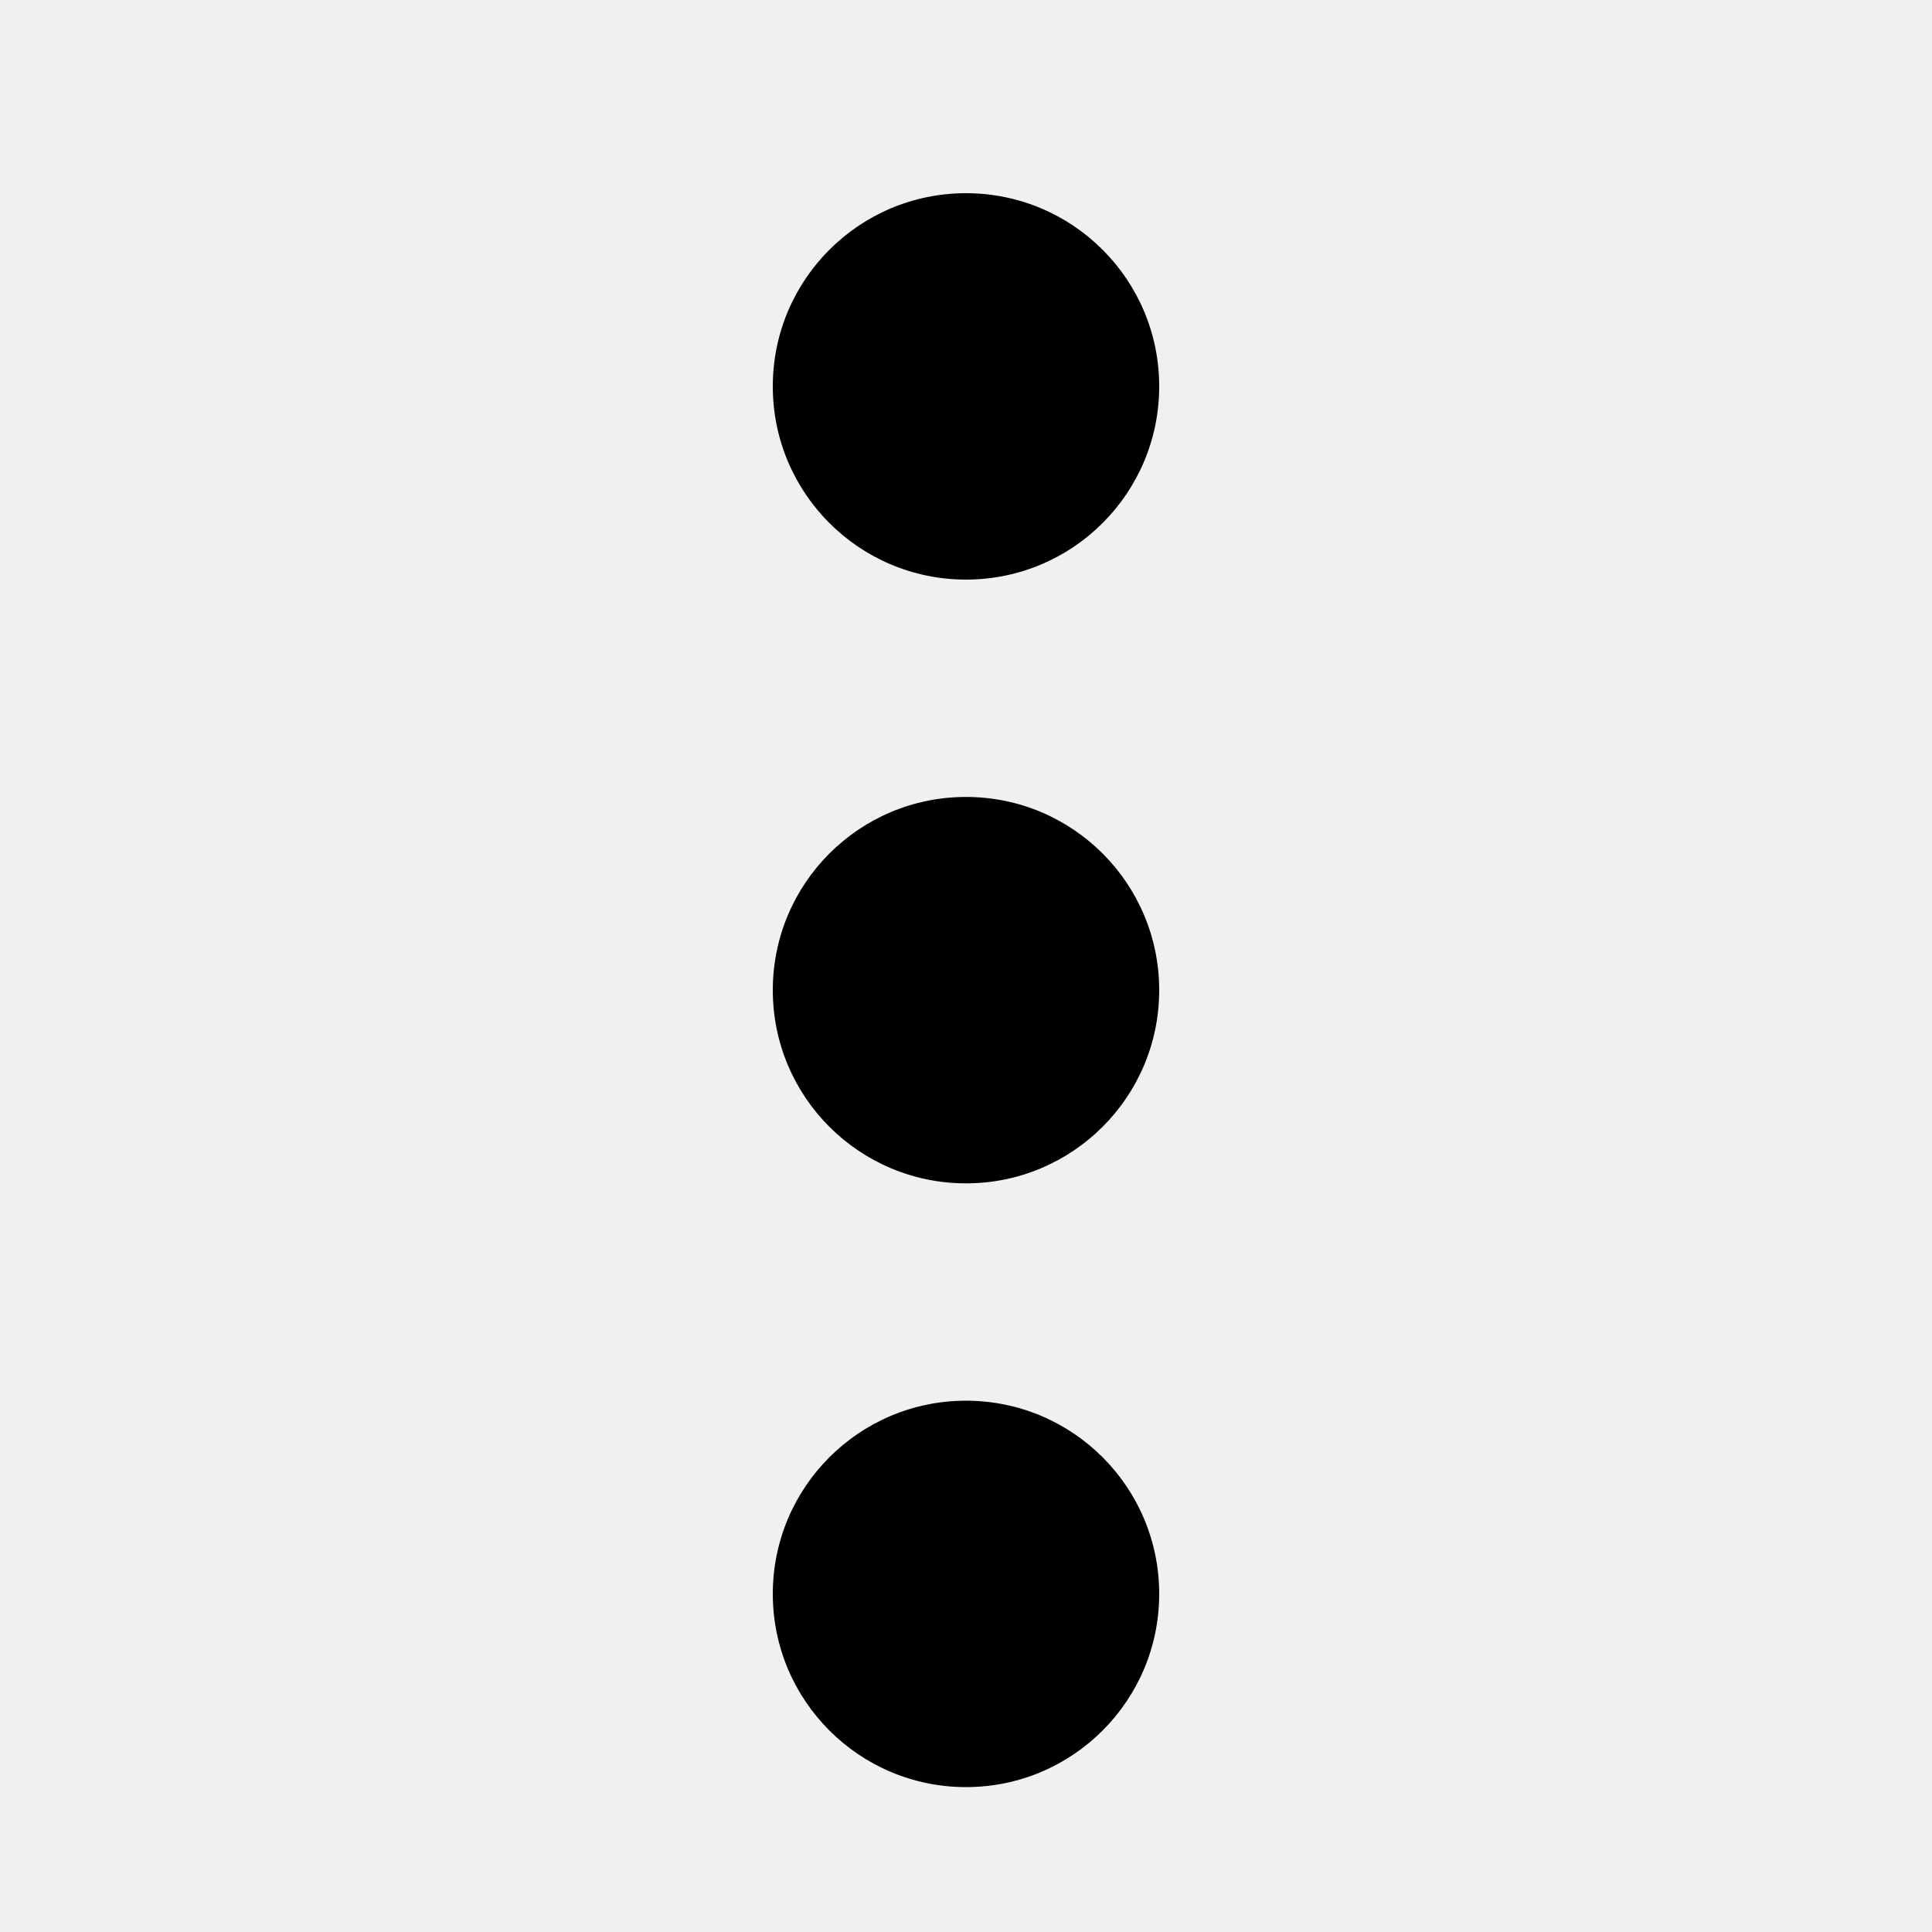
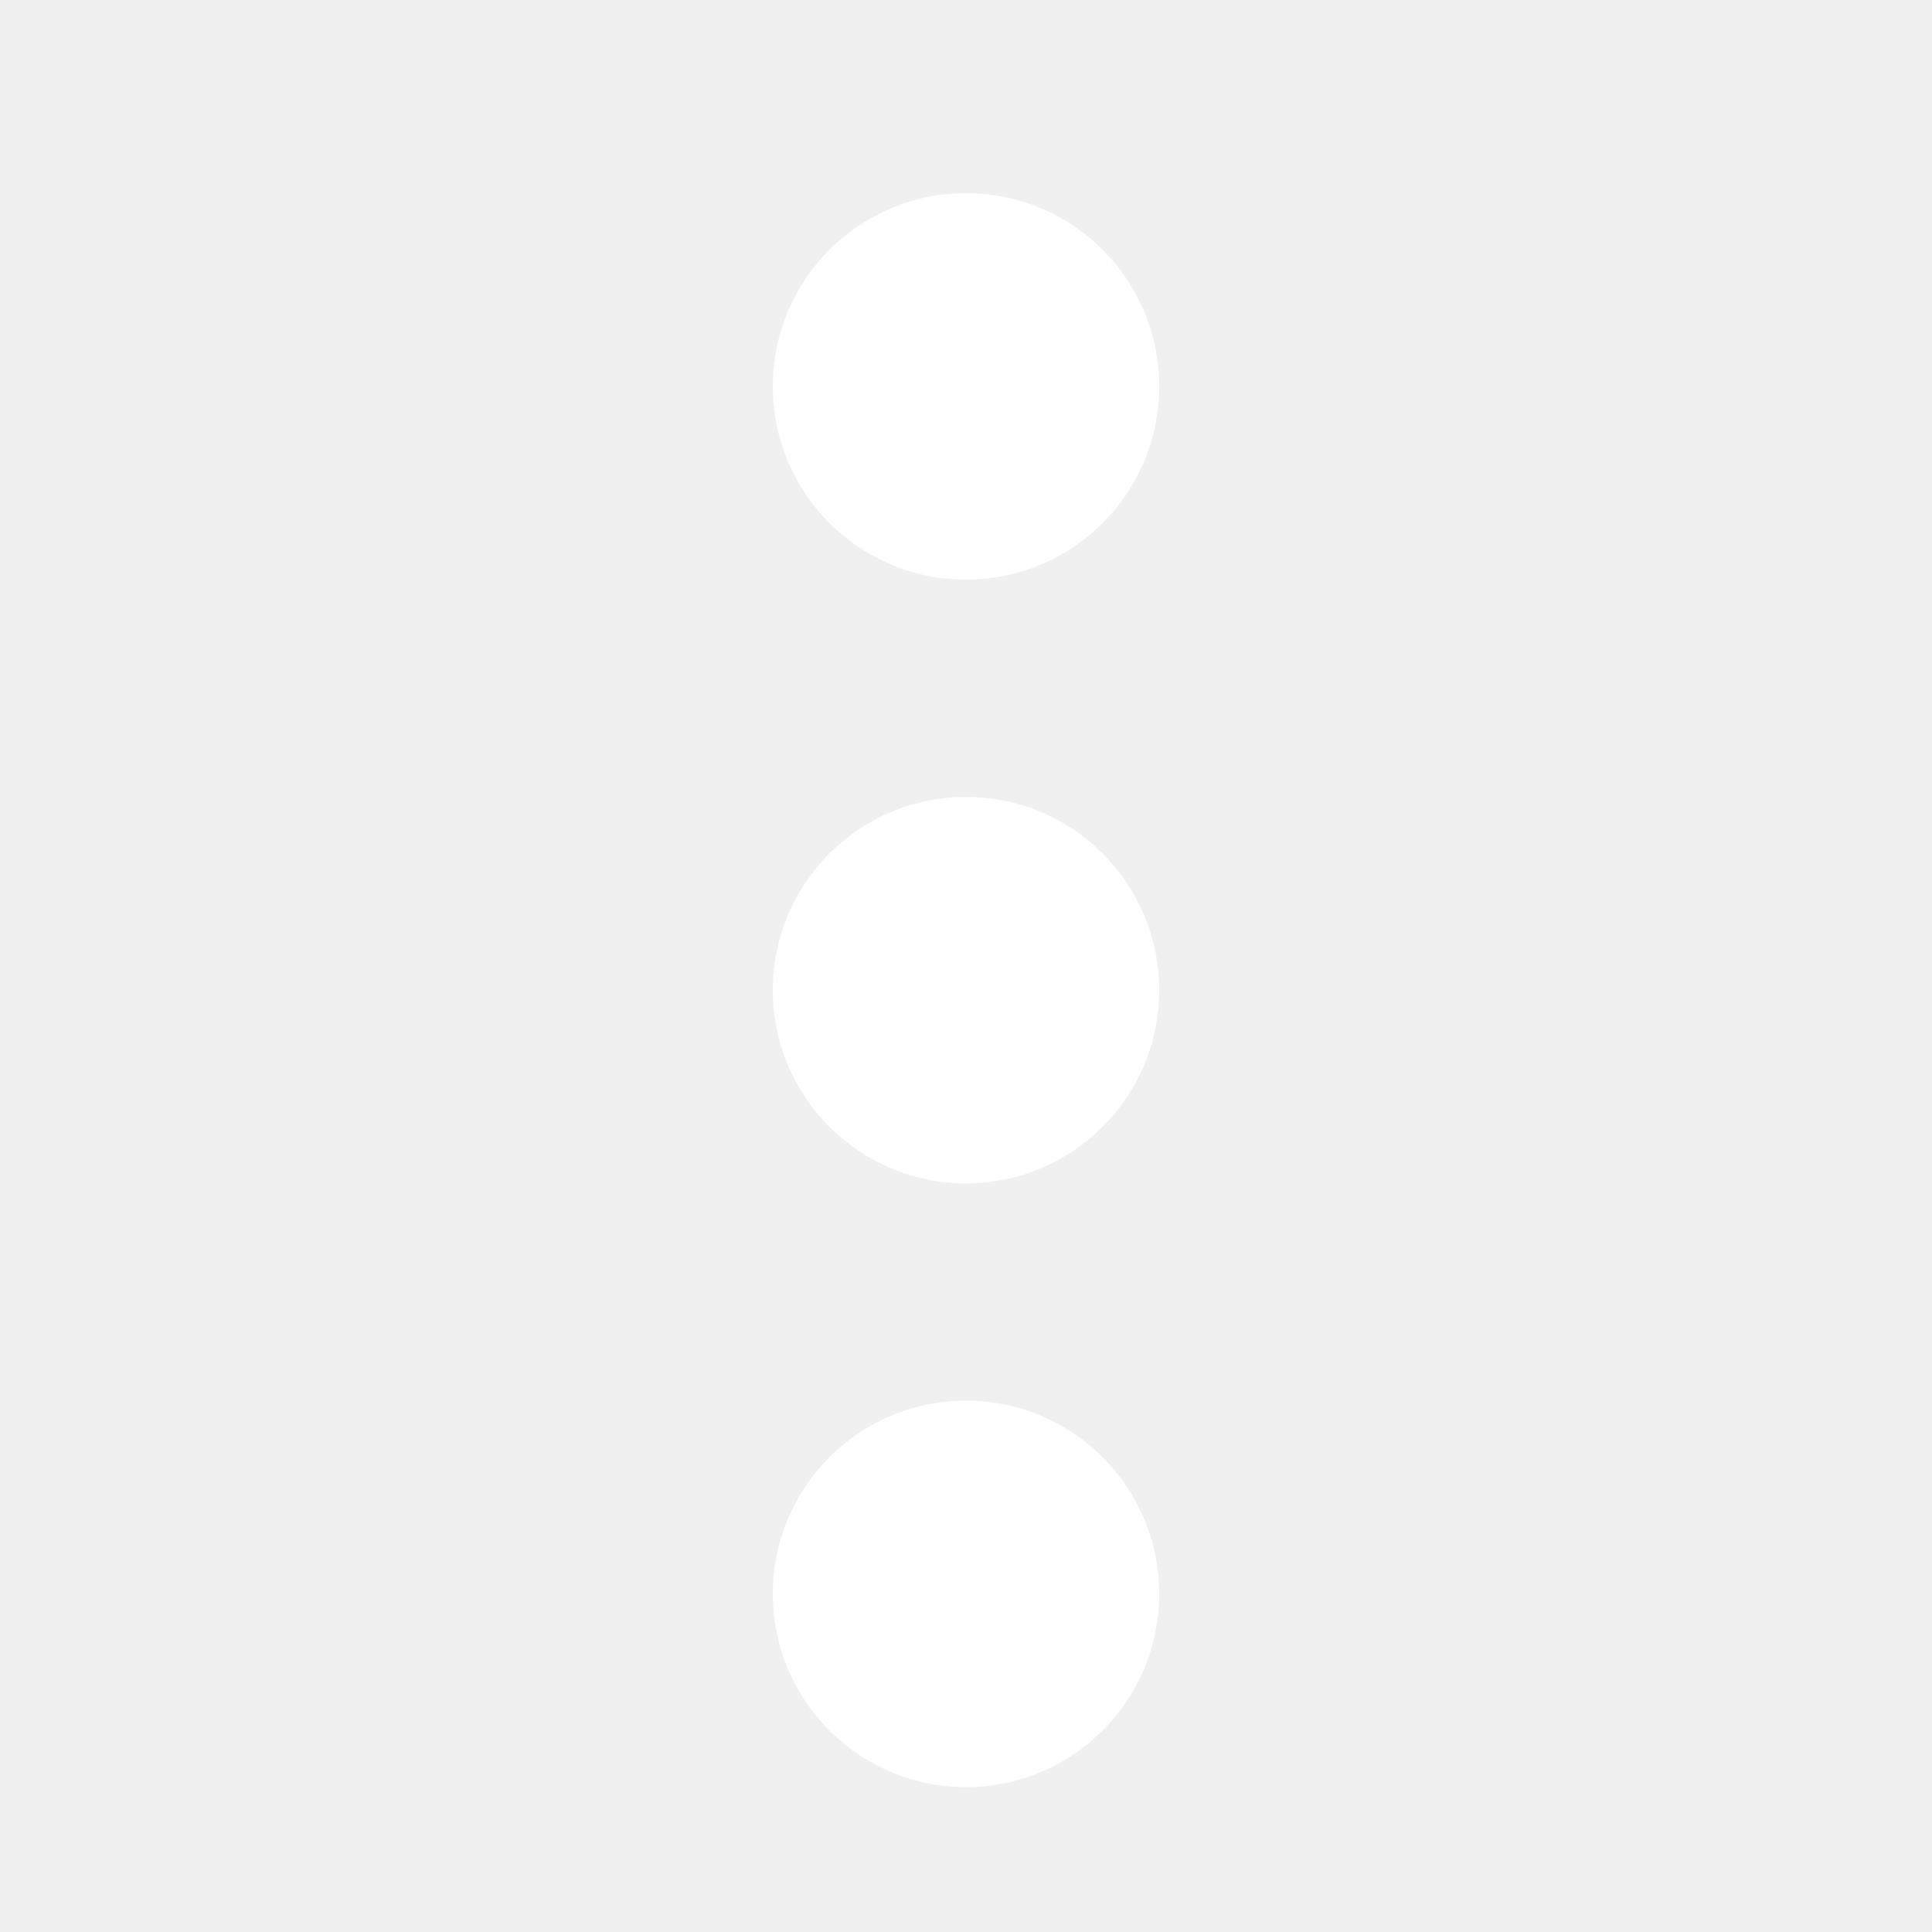
<svg xmlns="http://www.w3.org/2000/svg" width="20" height="20" viewBox="0 0 20 20" fill="none">
-   <path d="M10 12.25C11.105 12.25 12 11.355 12 10.25C12 9.145 11.105 8.25 10 8.25C8.895 8.25 8 9.145 8 10.25C8 11.355 8.895 12.25 10 12.25Z" fill="black" />
-   <path d="M10 18.5C11.105 18.5 12 17.604 12 16.5C12 15.395 11.105 14.5 10 14.5C8.895 14.5 8 15.395 8 16.5C8 17.604 8.895 18.5 10 18.5Z" fill="black" />
-   <path d="M10 6C11.105 6 12 5.105 12 4C12 2.895 11.105 2 10 2C8.895 2 8 2.895 8 4C8 5.105 8.895 6 10 6Z" fill="black" />
+   <path d="M10 12.25C11.105 12.25 12 11.355 12 10.25C12 9.145 11.105 8.25 10 8.25C8.895 8.25 8 9.145 8 10.25C8 11.355 8.895 12.25 10 12.25Z" fill="white" />
+   <path d="M10 18.5C11.105 18.5 12 17.604 12 16.5C12 15.395 11.105 14.5 10 14.5C8.895 14.5 8 15.395 8 16.5C8 17.604 8.895 18.5 10 18.5Z" fill="white" />
+   <path d="M10 6C11.105 6 12 5.105 12 4C12 2.895 11.105 2 10 2C8.895 2 8 2.895 8 4C8 5.105 8.895 6 10 6Z" fill="white" />
</svg>
